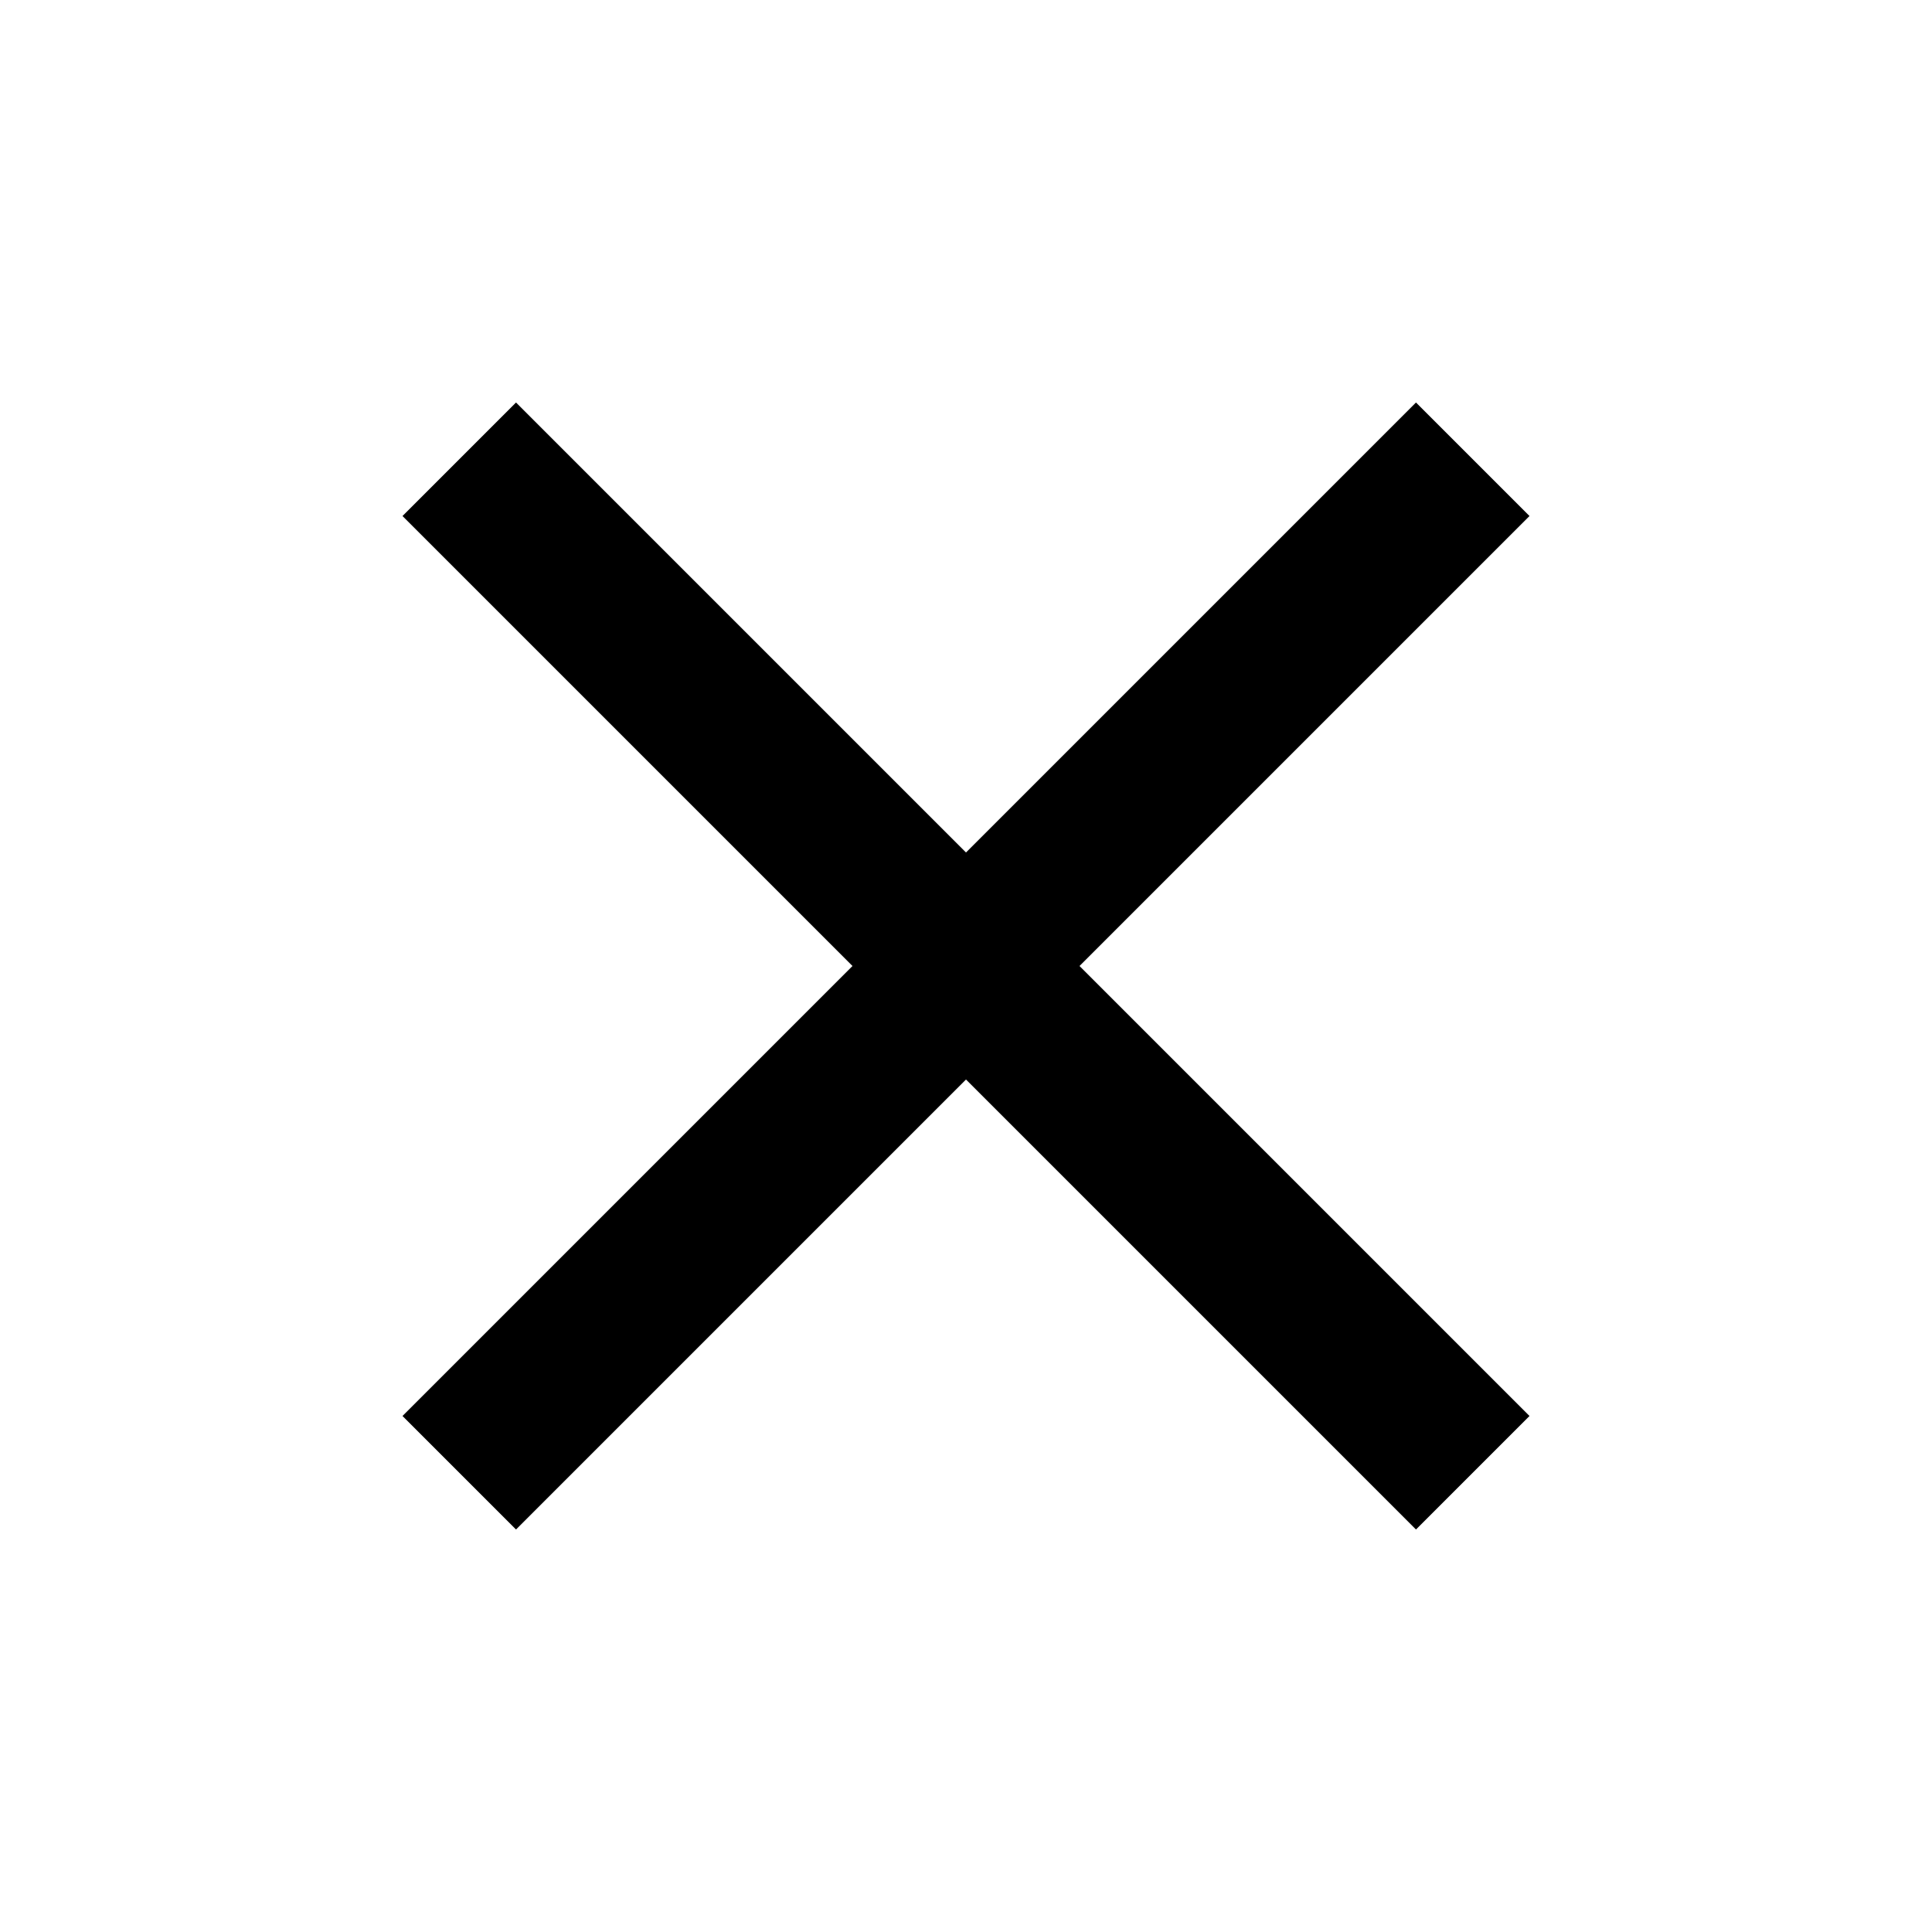
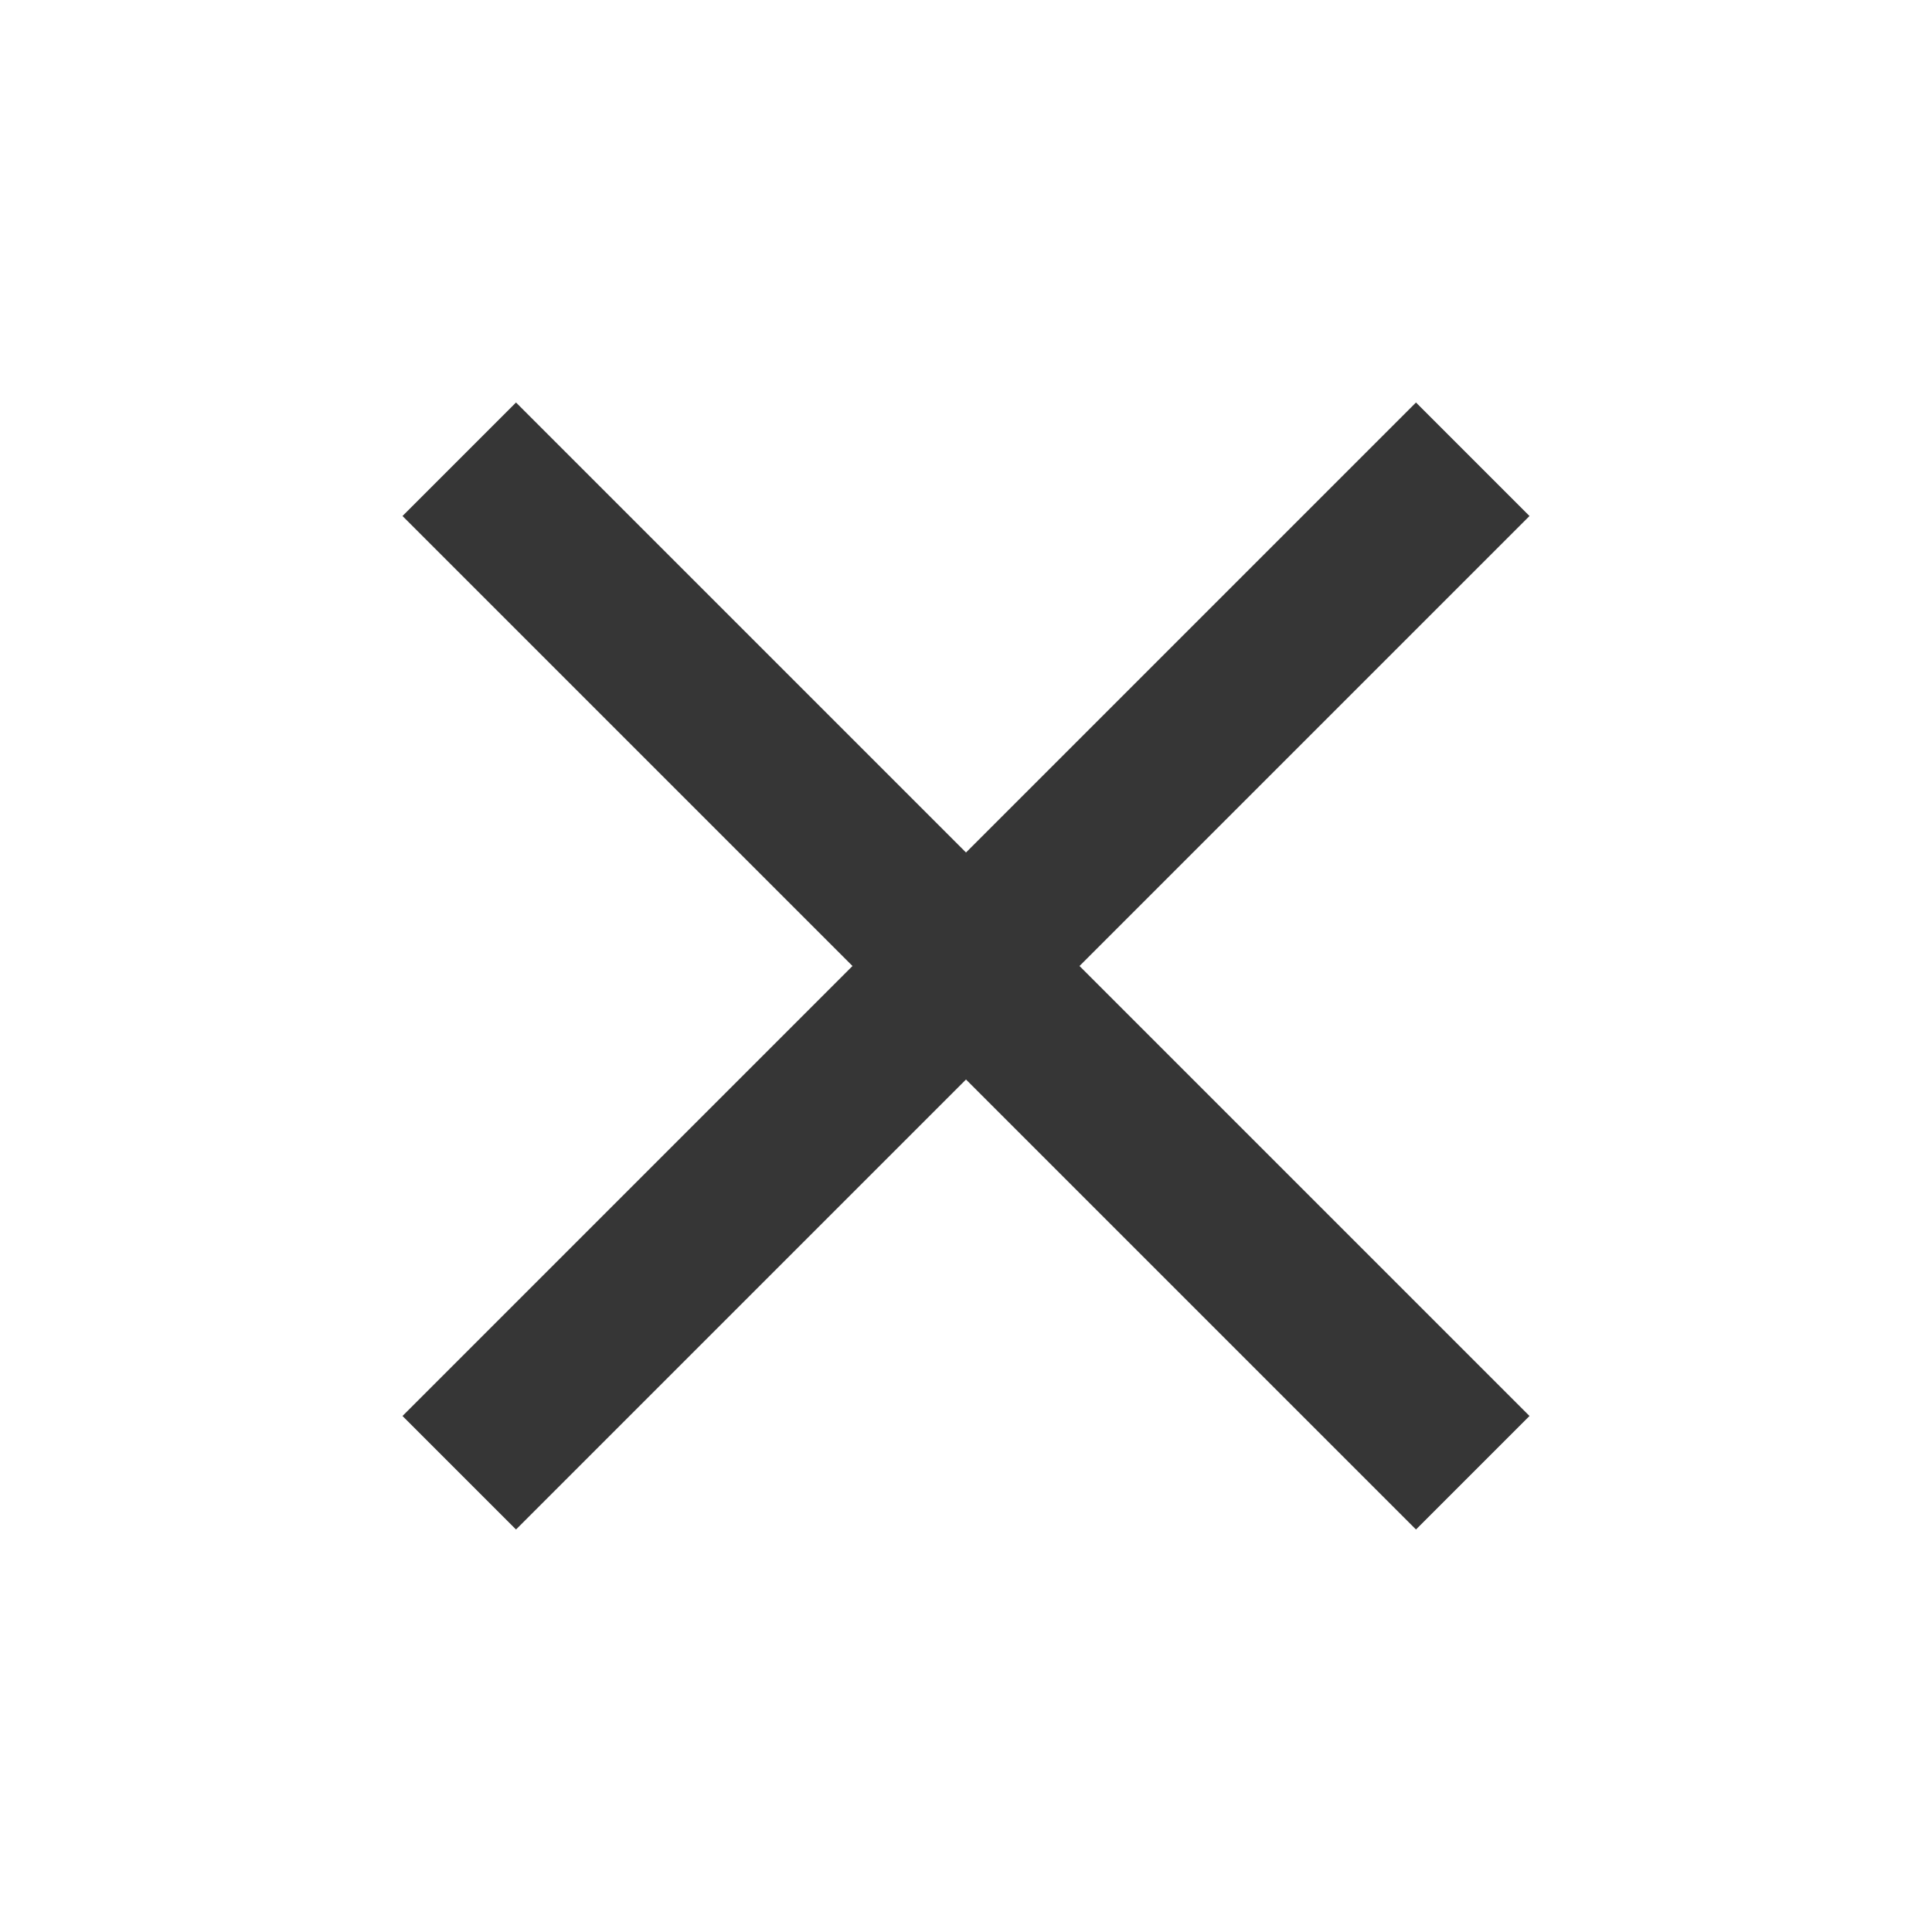
<svg xmlns="http://www.w3.org/2000/svg" width="24" height="24" viewBox="0 0 24 24">
-   <path d="M19 6.41L17.59 5 12 10.59 6.41 5 5 6.41 10.59 12 5 17.59 6.41 19 12 13.41 17.59 19 19 17.59 13.41 12z" />
+   <path d="M19 6.41L17.59 5 12 10.59 6.41 5 5 6.41 10.59 12 5 17.59 6.41 19 12 13.41 17.59 19 19 17.59 13.41 12z" fill="#363636" />
  <path d="M0 0h24v24H0z" fill="none" />
</svg>
